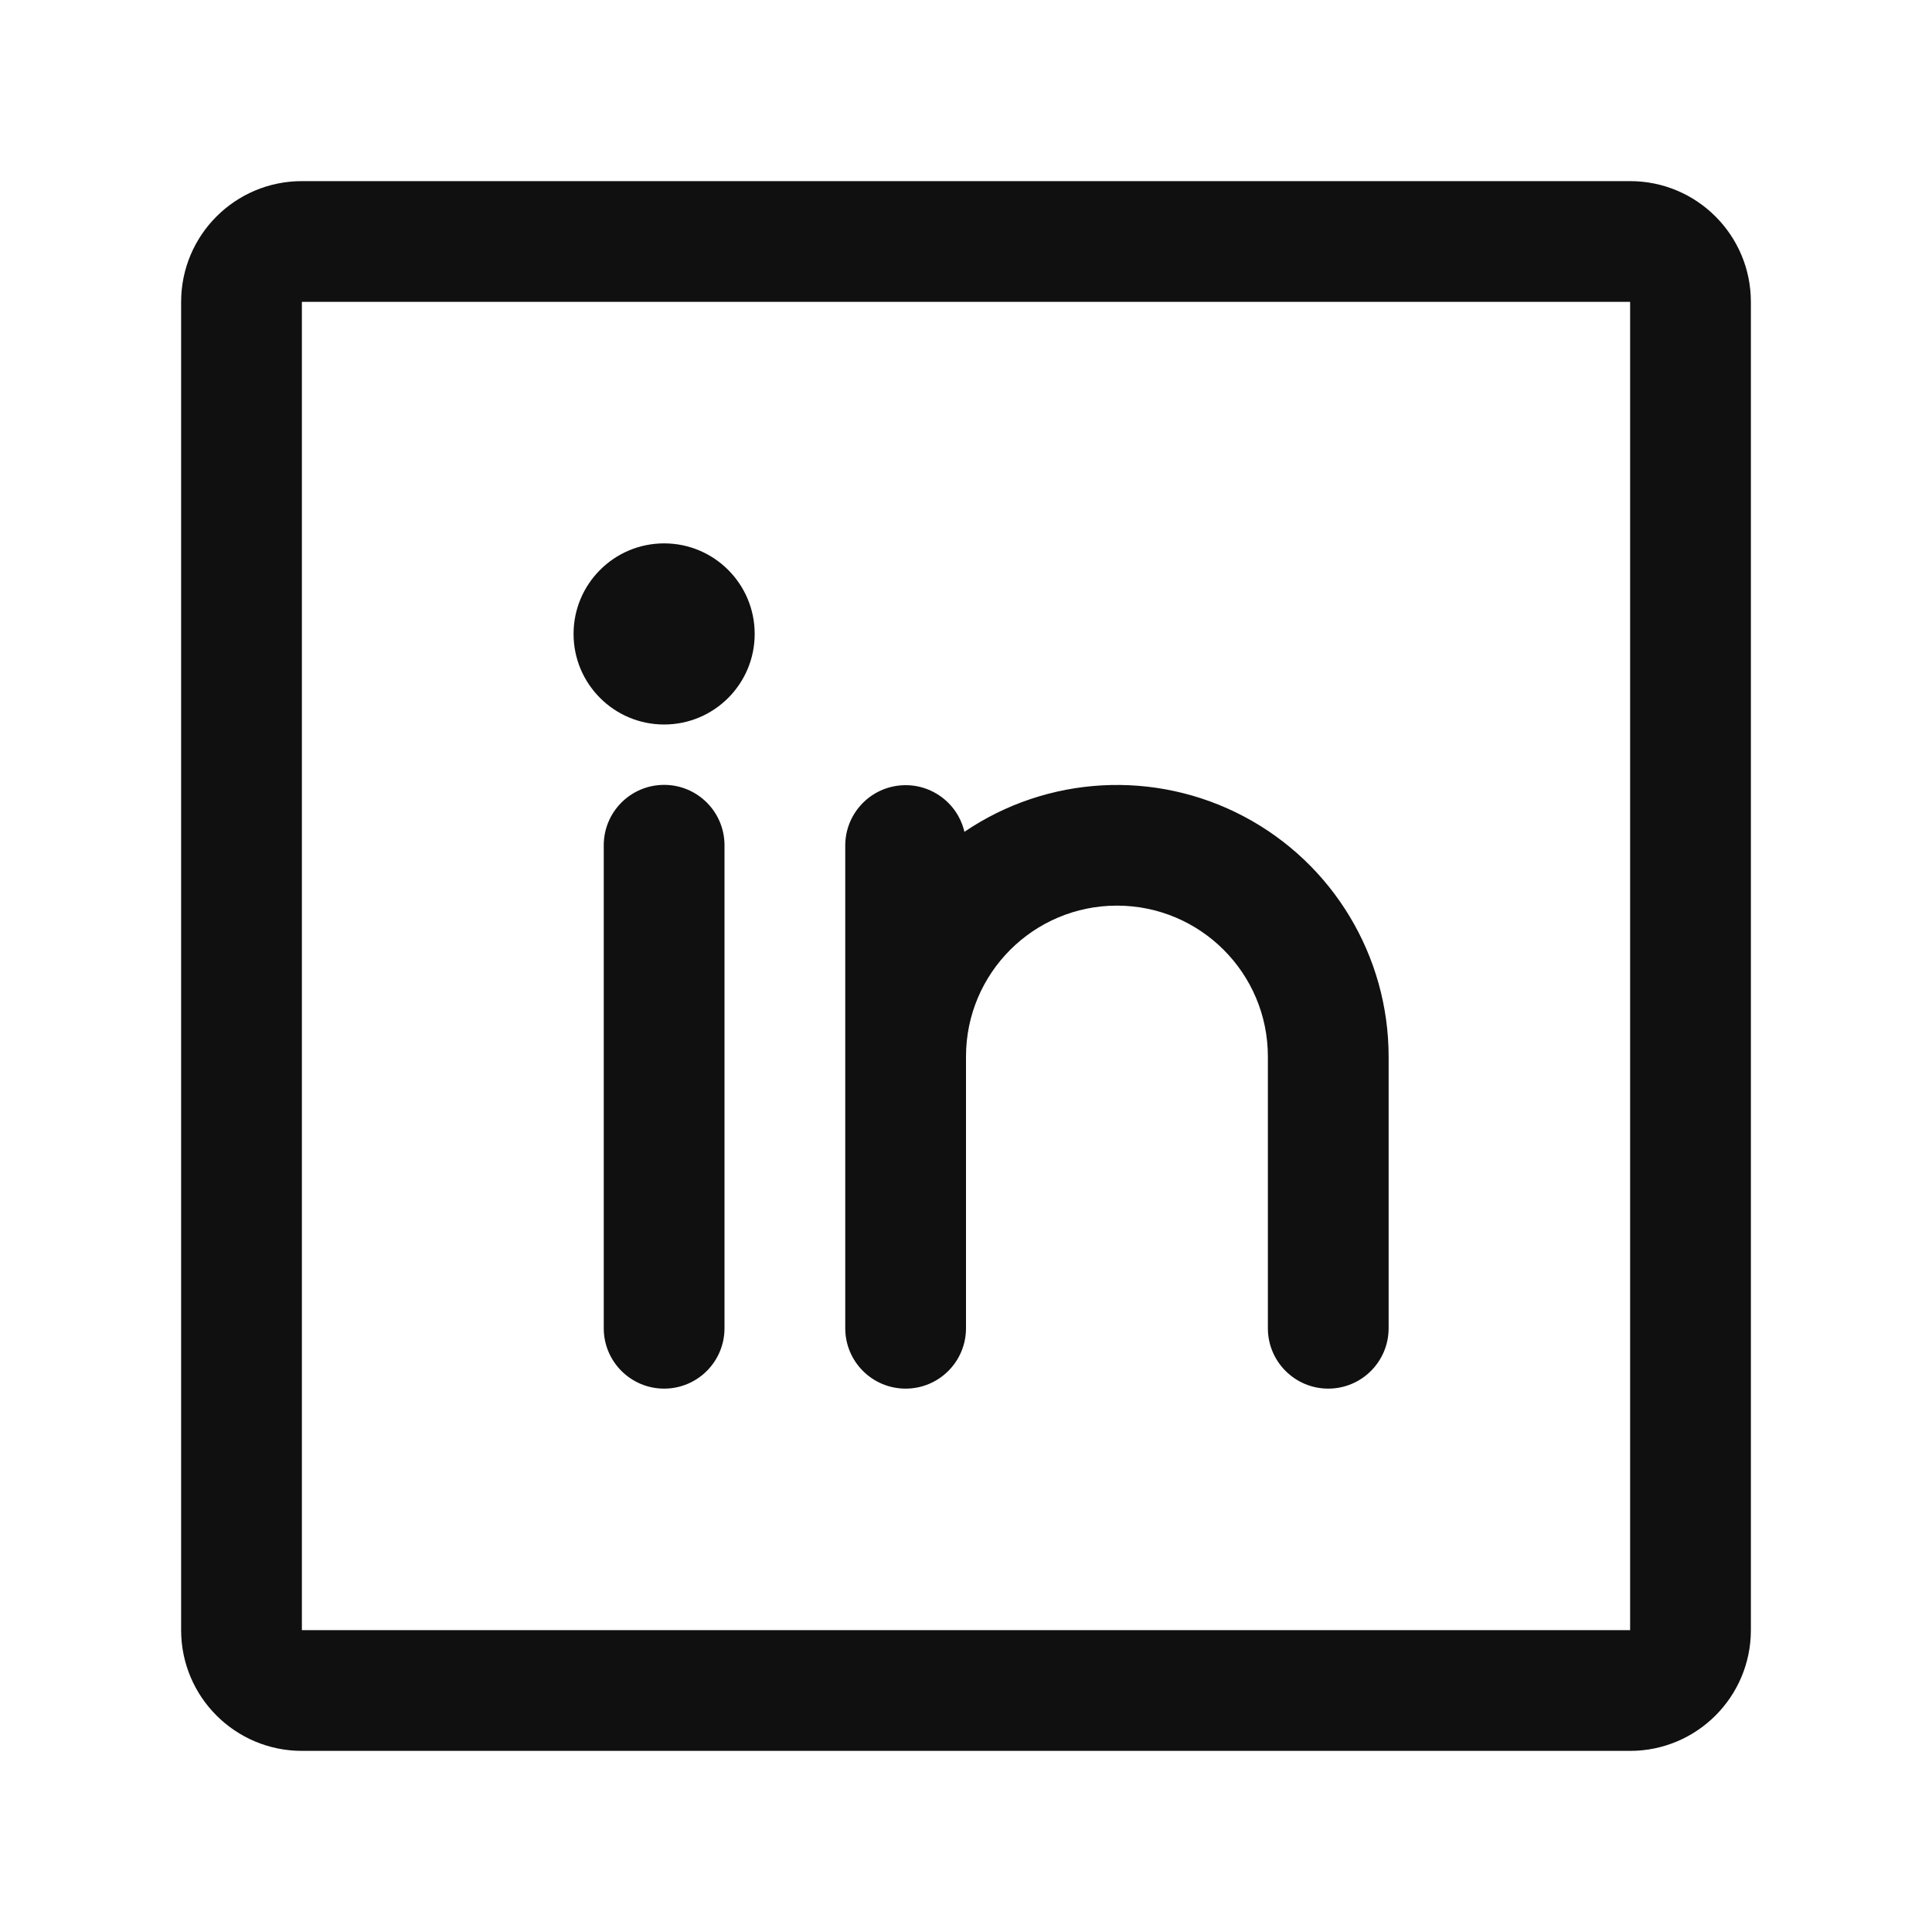
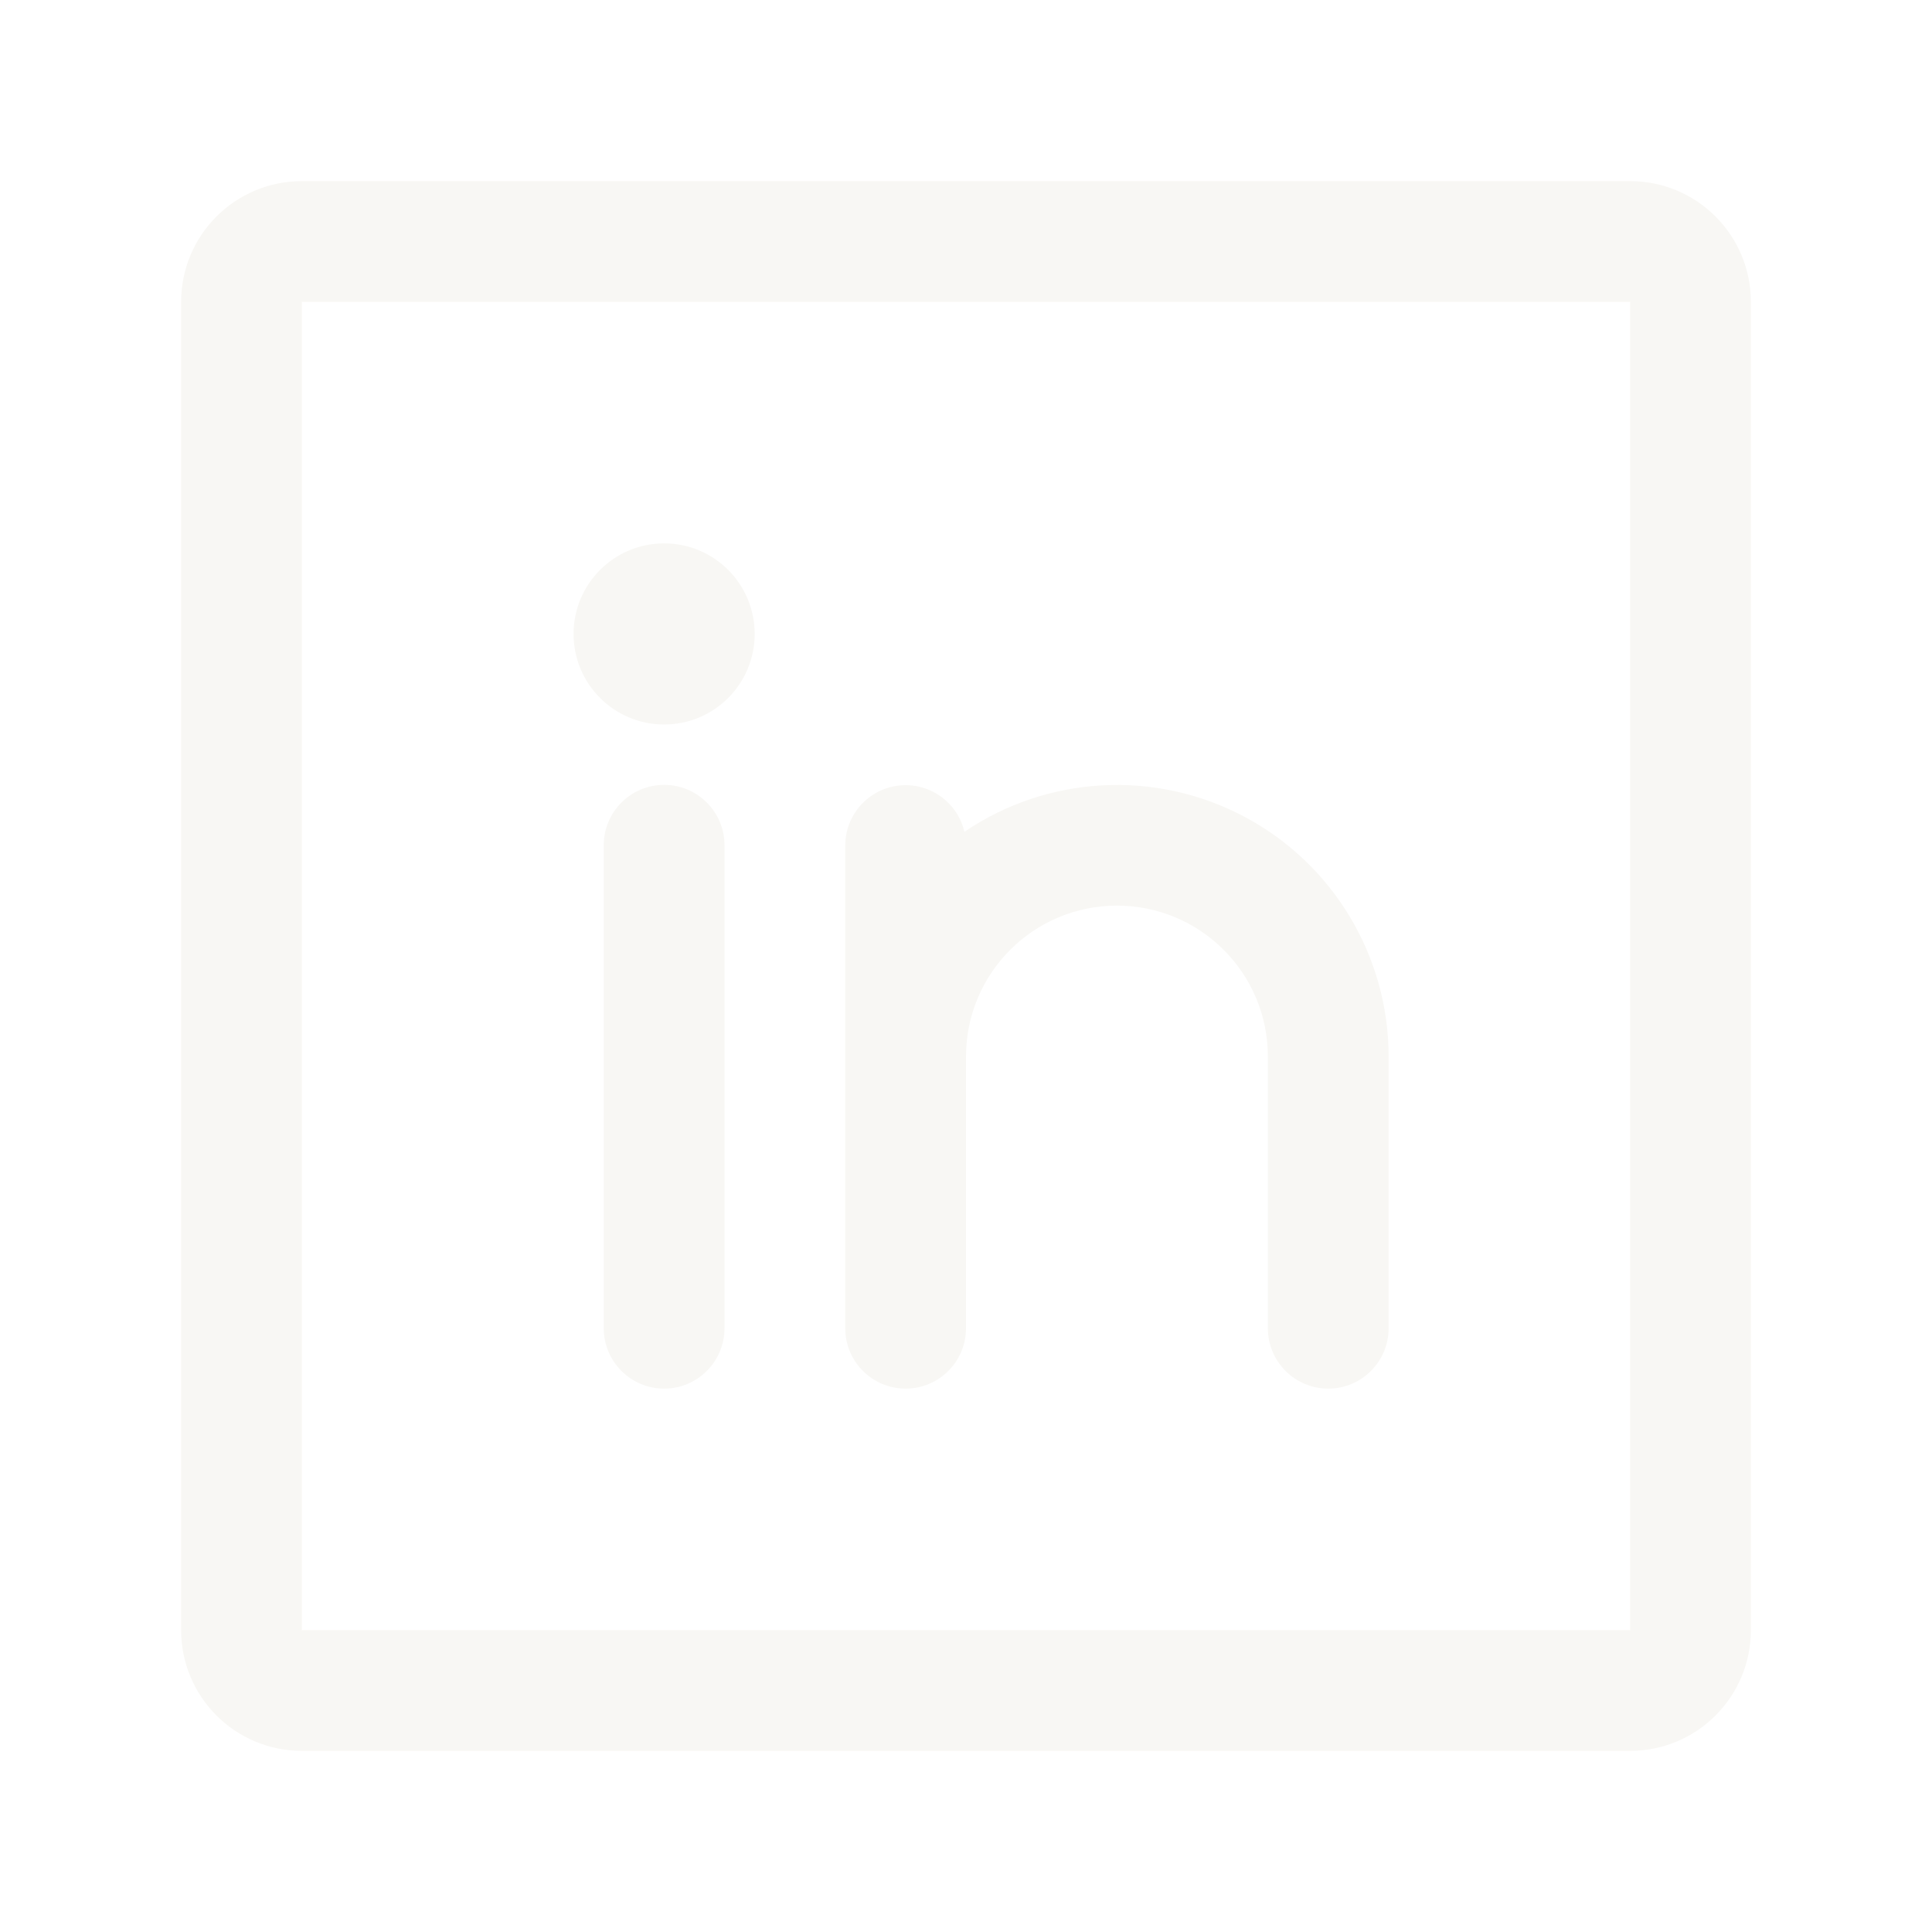
- <svg xmlns="http://www.w3.org/2000/svg" width="32" height="32" fill="#111010" viewBox="0 0 256 256">
+ <svg xmlns="http://www.w3.org/2000/svg" width="32" height="32" fill="#f8f7f4" viewBox="0 0 256 256">
  <path d="M216,24H40A16,16,0,0,0,24,40V216a16,16,0,0,0,16,16H216a16,16,0,0,0,16-16V40A16,16,0,0,0,216,24Zm0,192H40V40H216V216ZM96,112v64a8,8,0,0,1-16,0V112a8,8,0,0,1,16,0Zm88,28v36a8,8,0,0,1-16,0V140a20,20,0,0,0-40,0v36a8,8,0,0,1-16,0V112a8,8,0,0,1,15.79-1.78A36,36,0,0,1,184,140ZM100,84A12,12,0,1,1,88,72,12,12,0,0,1,100,84Z" />
</svg>
